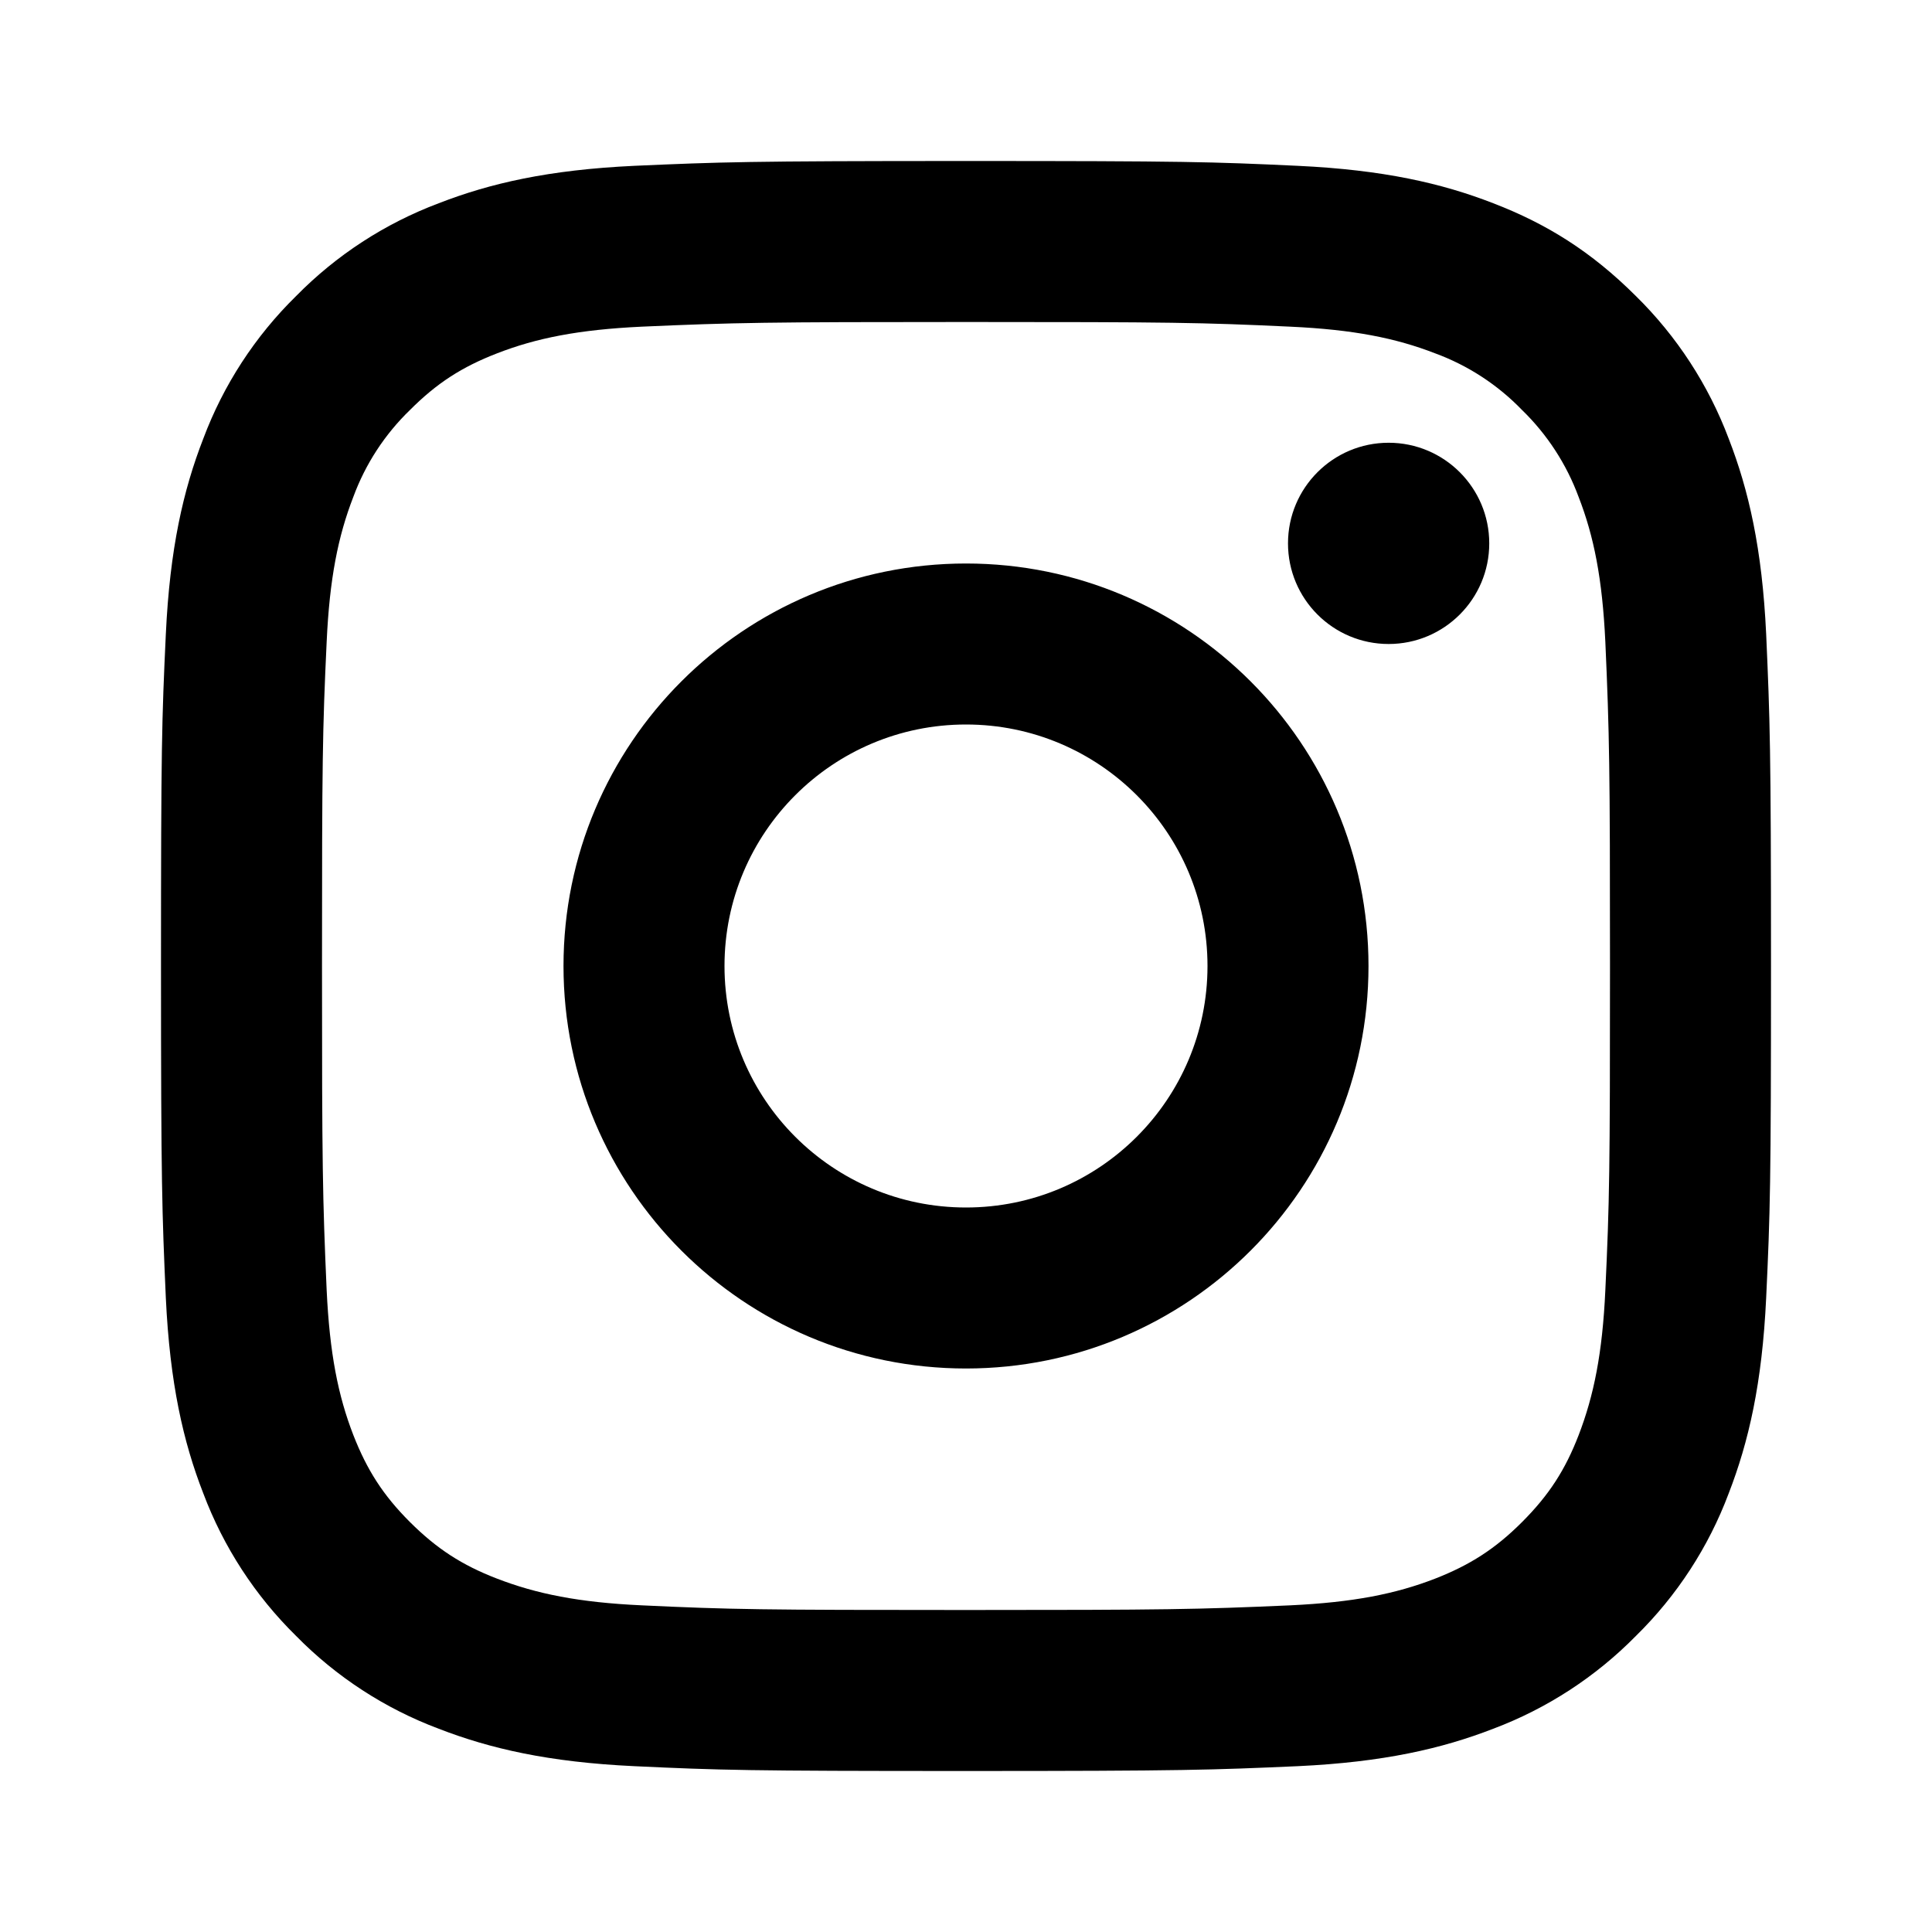
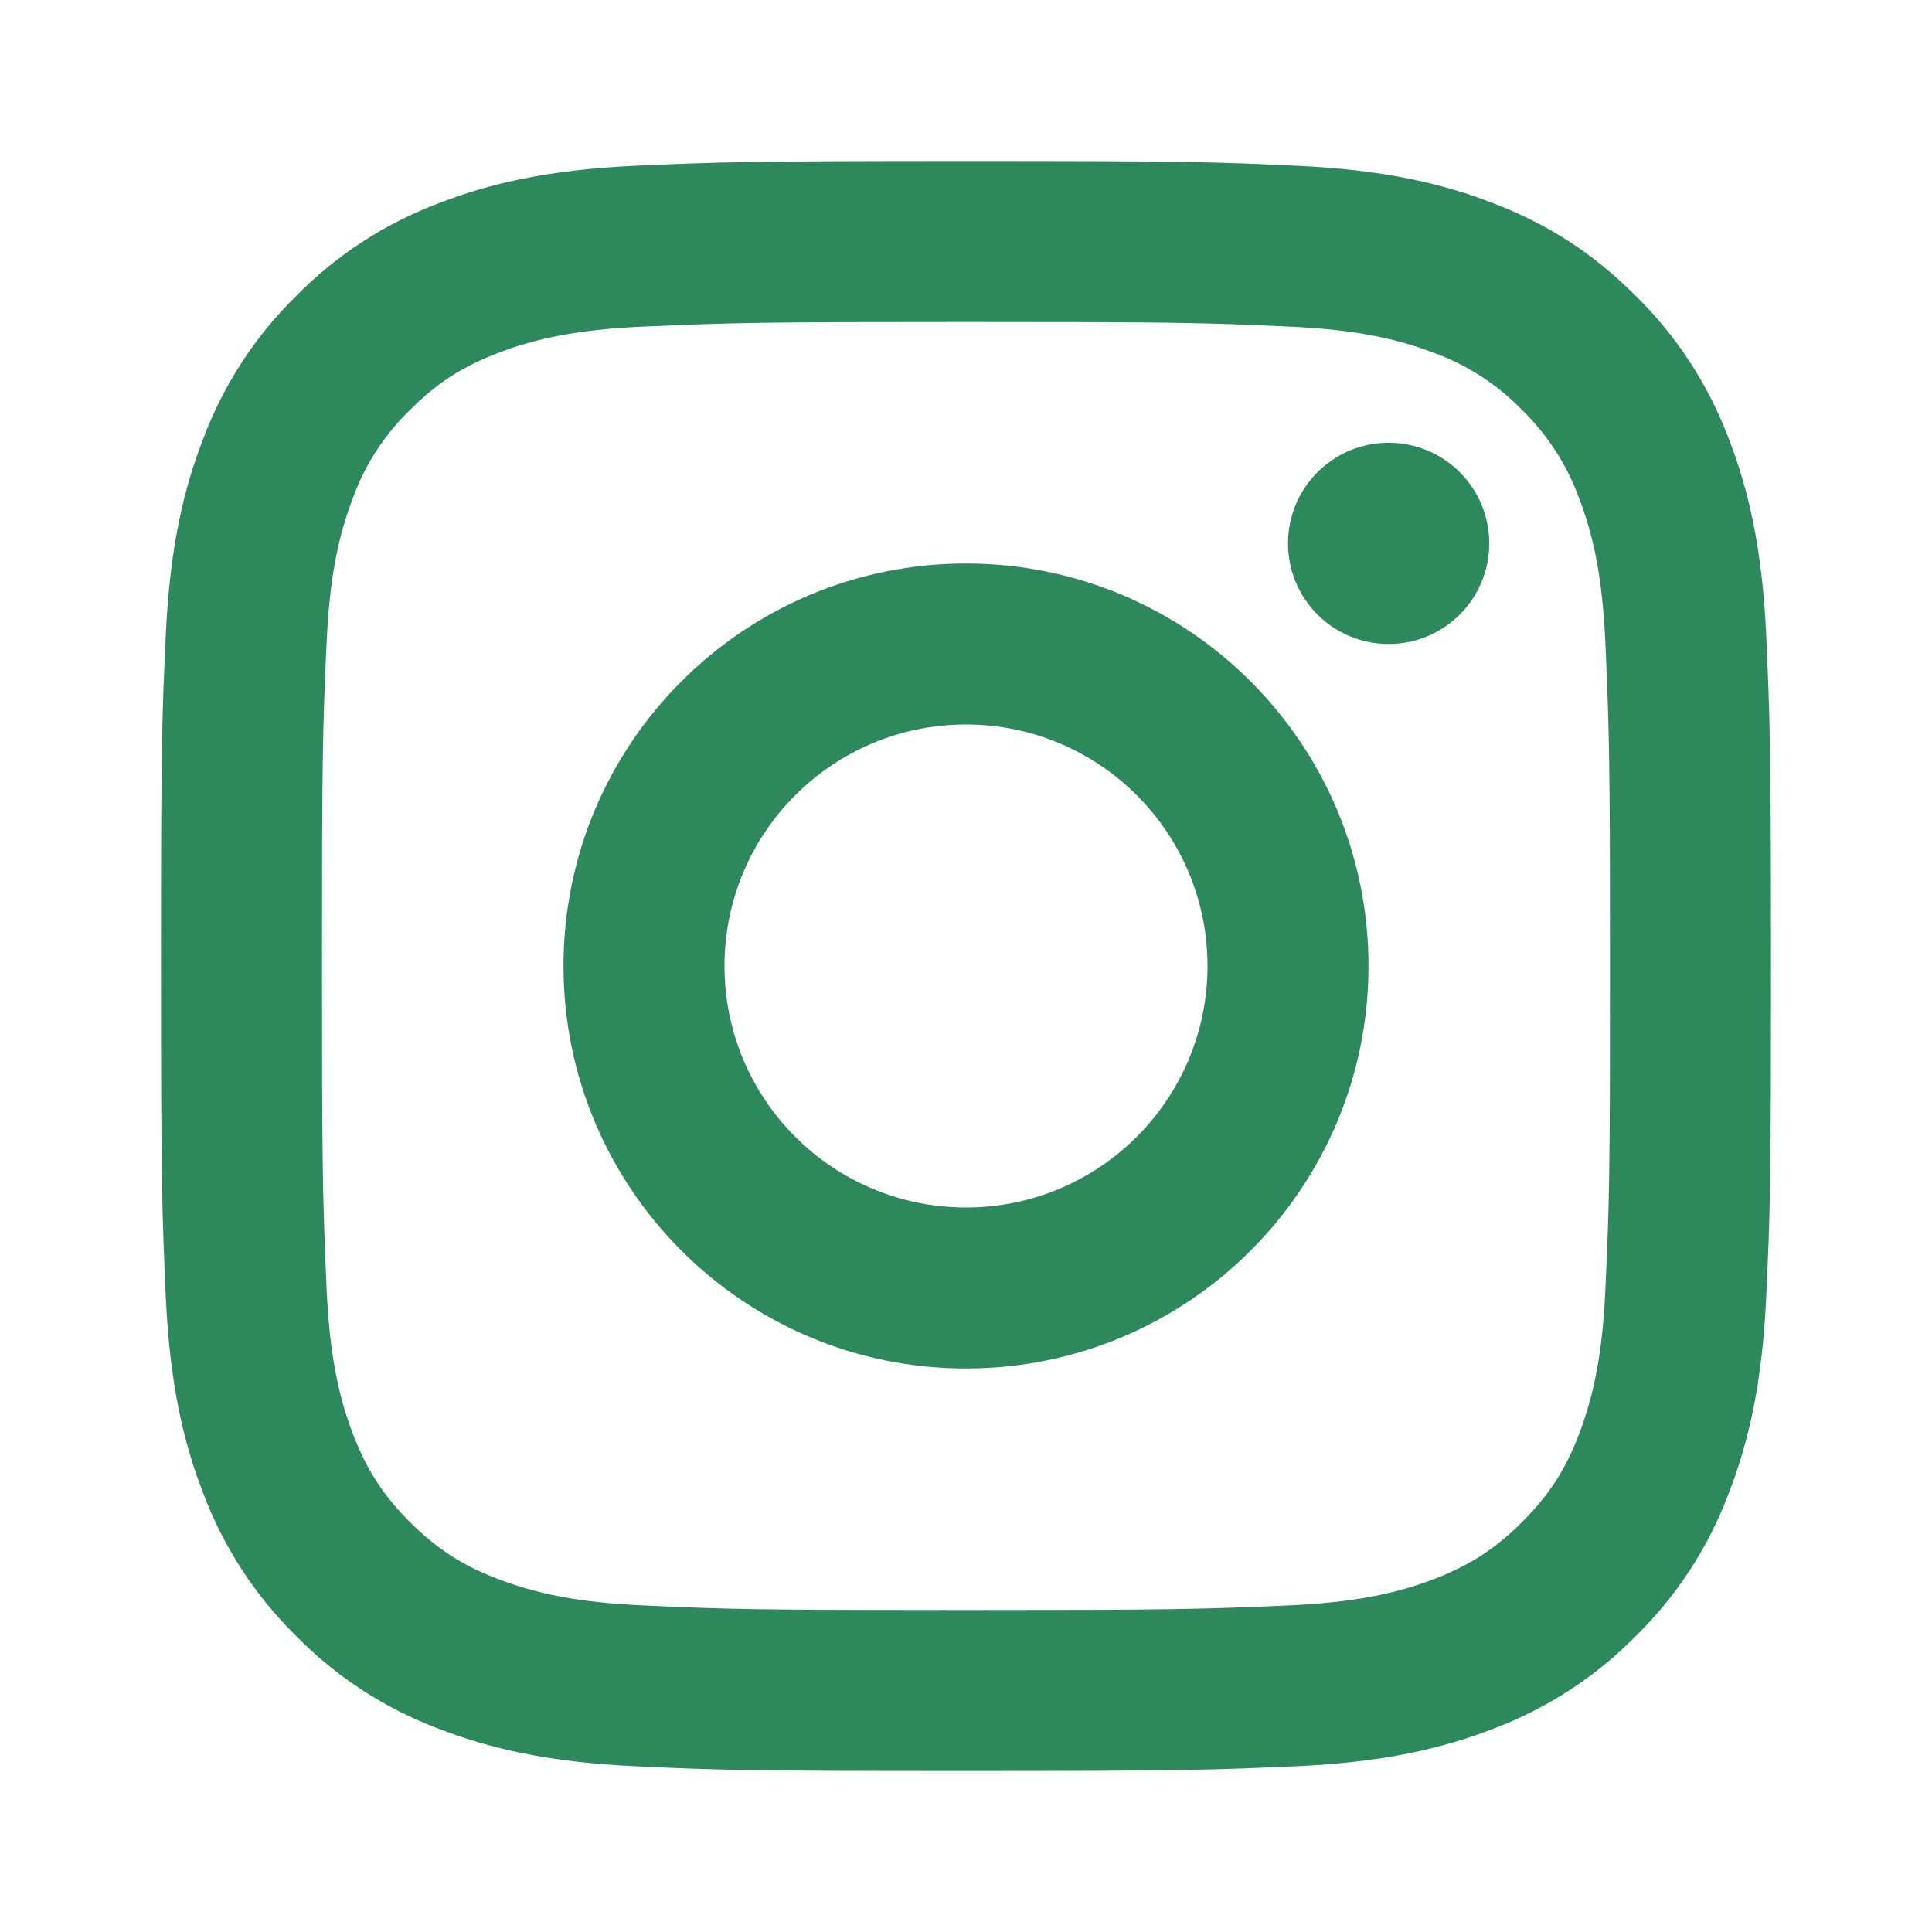
<svg xmlns="http://www.w3.org/2000/svg" viewBox="0 0 24 24" width="24" height="24">
  <path fill="none" d="M0 0h24v24H0z" />
-   <path d="M12 9a3 3 0 1 0 0 6 3 3 0 0 0 0-6zm0-2a5 5 0 1 1 0 10 5 5 0 0 1 0-10zm6.5-.25a1.25 1.25 0 0 1-2.5 0 1.25 1.25 0 0 1 2.5 0zM12 4c-2.474 0-2.878.007-4.029.058-.784.037-1.31.142-1.798.332-.434.168-.747.369-1.08.703a2.89 2.89 0 0 0-.704 1.08c-.19.49-.295 1.015-.331 1.798C4.006 9.075 4 9.461 4 12c0 2.474.007 2.878.058 4.029.037.783.142 1.31.331 1.797.17.435.37.748.702 1.08.337.336.65.537 1.08.703.494.191 1.02.297 1.8.333C9.075 19.994 9.461 20 12 20c2.474 0 2.878-.007 4.029-.058.782-.037 1.309-.142 1.797-.331.433-.169.748-.37 1.08-.702.337-.337.538-.65.704-1.08.19-.493.296-1.02.332-1.8.052-1.104.058-1.49.058-4.029 0-2.474-.007-2.878-.058-4.029-.037-.782-.142-1.31-.332-1.798a2.911 2.911 0 0 0-.703-1.08 2.884 2.884 0 0 0-1.08-.704c-.49-.19-1.016-.295-1.798-.331C14.925 4.006 14.539 4 12 4zm0-2c2.717 0 3.056.01 4.122.06 1.065.05 1.79.217 2.428.465.66.254 1.216.598 1.772 1.153a4.908 4.908 0 0 1 1.153 1.772c.247.637.415 1.363.465 2.428.047 1.066.06 1.405.06 4.122 0 2.717-.01 3.056-.06 4.122-.05 1.065-.218 1.79-.465 2.428a4.883 4.883 0 0 1-1.153 1.772 4.915 4.915 0 0 1-1.772 1.153c-.637.247-1.363.415-2.428.465-1.066.047-1.405.06-4.122.06-2.717 0-3.056-.01-4.122-.06-1.065-.05-1.79-.218-2.428-.465a4.89 4.89 0 0 1-1.772-1.153 4.904 4.904 0 0 1-1.153-1.772c-.248-.637-.415-1.363-.465-2.428C2.013 15.056 2 14.717 2 12c0-2.717.01-3.056.06-4.122.05-1.066.217-1.79.465-2.428a4.88 4.88 0 0 1 1.153-1.772A4.897 4.897 0 0 1 5.45 2.525c.638-.248 1.362-.415 2.428-.465C8.944 2.013 9.283 2 12 2z" />
+   <path d="M12 9a3 3 0 1 0 0 6 3 3 0 0 0 0-6zm0-2a5 5 0 1 1 0 10 5 5 0 0 1 0-10zm6.5-.25a1.25 1.25 0 0 1-2.5 0 1.25 1.25 0 0 1 2.5 0zM12 4c-2.474 0-2.878.007-4.029.058-.784.037-1.31.142-1.798.332-.434.168-.747.369-1.08.703a2.89 2.89 0 0 0-.704 1.08c-.19.49-.295 1.015-.331 1.798C4.006 9.075 4 9.461 4 12c0 2.474.007 2.878.058 4.029.037.783.142 1.31.331 1.797.17.435.37.748.702 1.08.337.336.65.537 1.08.703.494.191 1.02.297 1.8.333C9.075 19.994 9.461 20 12 20c2.474 0 2.878-.007 4.029-.058.782-.037 1.309-.142 1.797-.331.433-.169.748-.37 1.08-.702.337-.337.538-.65.704-1.08.19-.493.296-1.02.332-1.8.052-1.104.058-1.49.058-4.029 0-2.474-.007-2.878-.058-4.029-.037-.782-.142-1.31-.332-1.798a2.911 2.911 0 0 0-.703-1.08 2.884 2.884 0 0 0-1.08-.704c-.49-.19-1.016-.295-1.798-.331C14.925 4.006 14.539 4 12 4zm0-2c2.717 0 3.056.01 4.122.06 1.065.05 1.79.217 2.428.465.66.254 1.216.598 1.772 1.153a4.908 4.908 0 0 1 1.153 1.772c.247.637.415 1.363.465 2.428.047 1.066.06 1.405.06 4.122 0 2.717-.01 3.056-.06 4.122-.05 1.065-.218 1.79-.465 2.428a4.883 4.883 0 0 1-1.153 1.772 4.915 4.915 0 0 1-1.772 1.153c-.637.247-1.363.415-2.428.465-1.066.047-1.405.06-4.122.06-2.717 0-3.056-.01-4.122-.06-1.065-.05-1.79-.218-2.428-.465a4.89 4.89 0 0 1-1.772-1.153 4.904 4.904 0 0 1-1.153-1.772c-.248-.637-.415-1.363-.465-2.428C2.013 15.056 2 14.717 2 12c0-2.717.01-3.056.06-4.122.05-1.066.217-1.79.465-2.428a4.88 4.88 0 0 1 1.153-1.772A4.897 4.897 0 0 1 5.45 2.525c.638-.248 1.362-.415 2.428-.465C8.944 2.013 9.283 2 12 2z" fill="rgba(45,137,92,1)" />
</svg>
